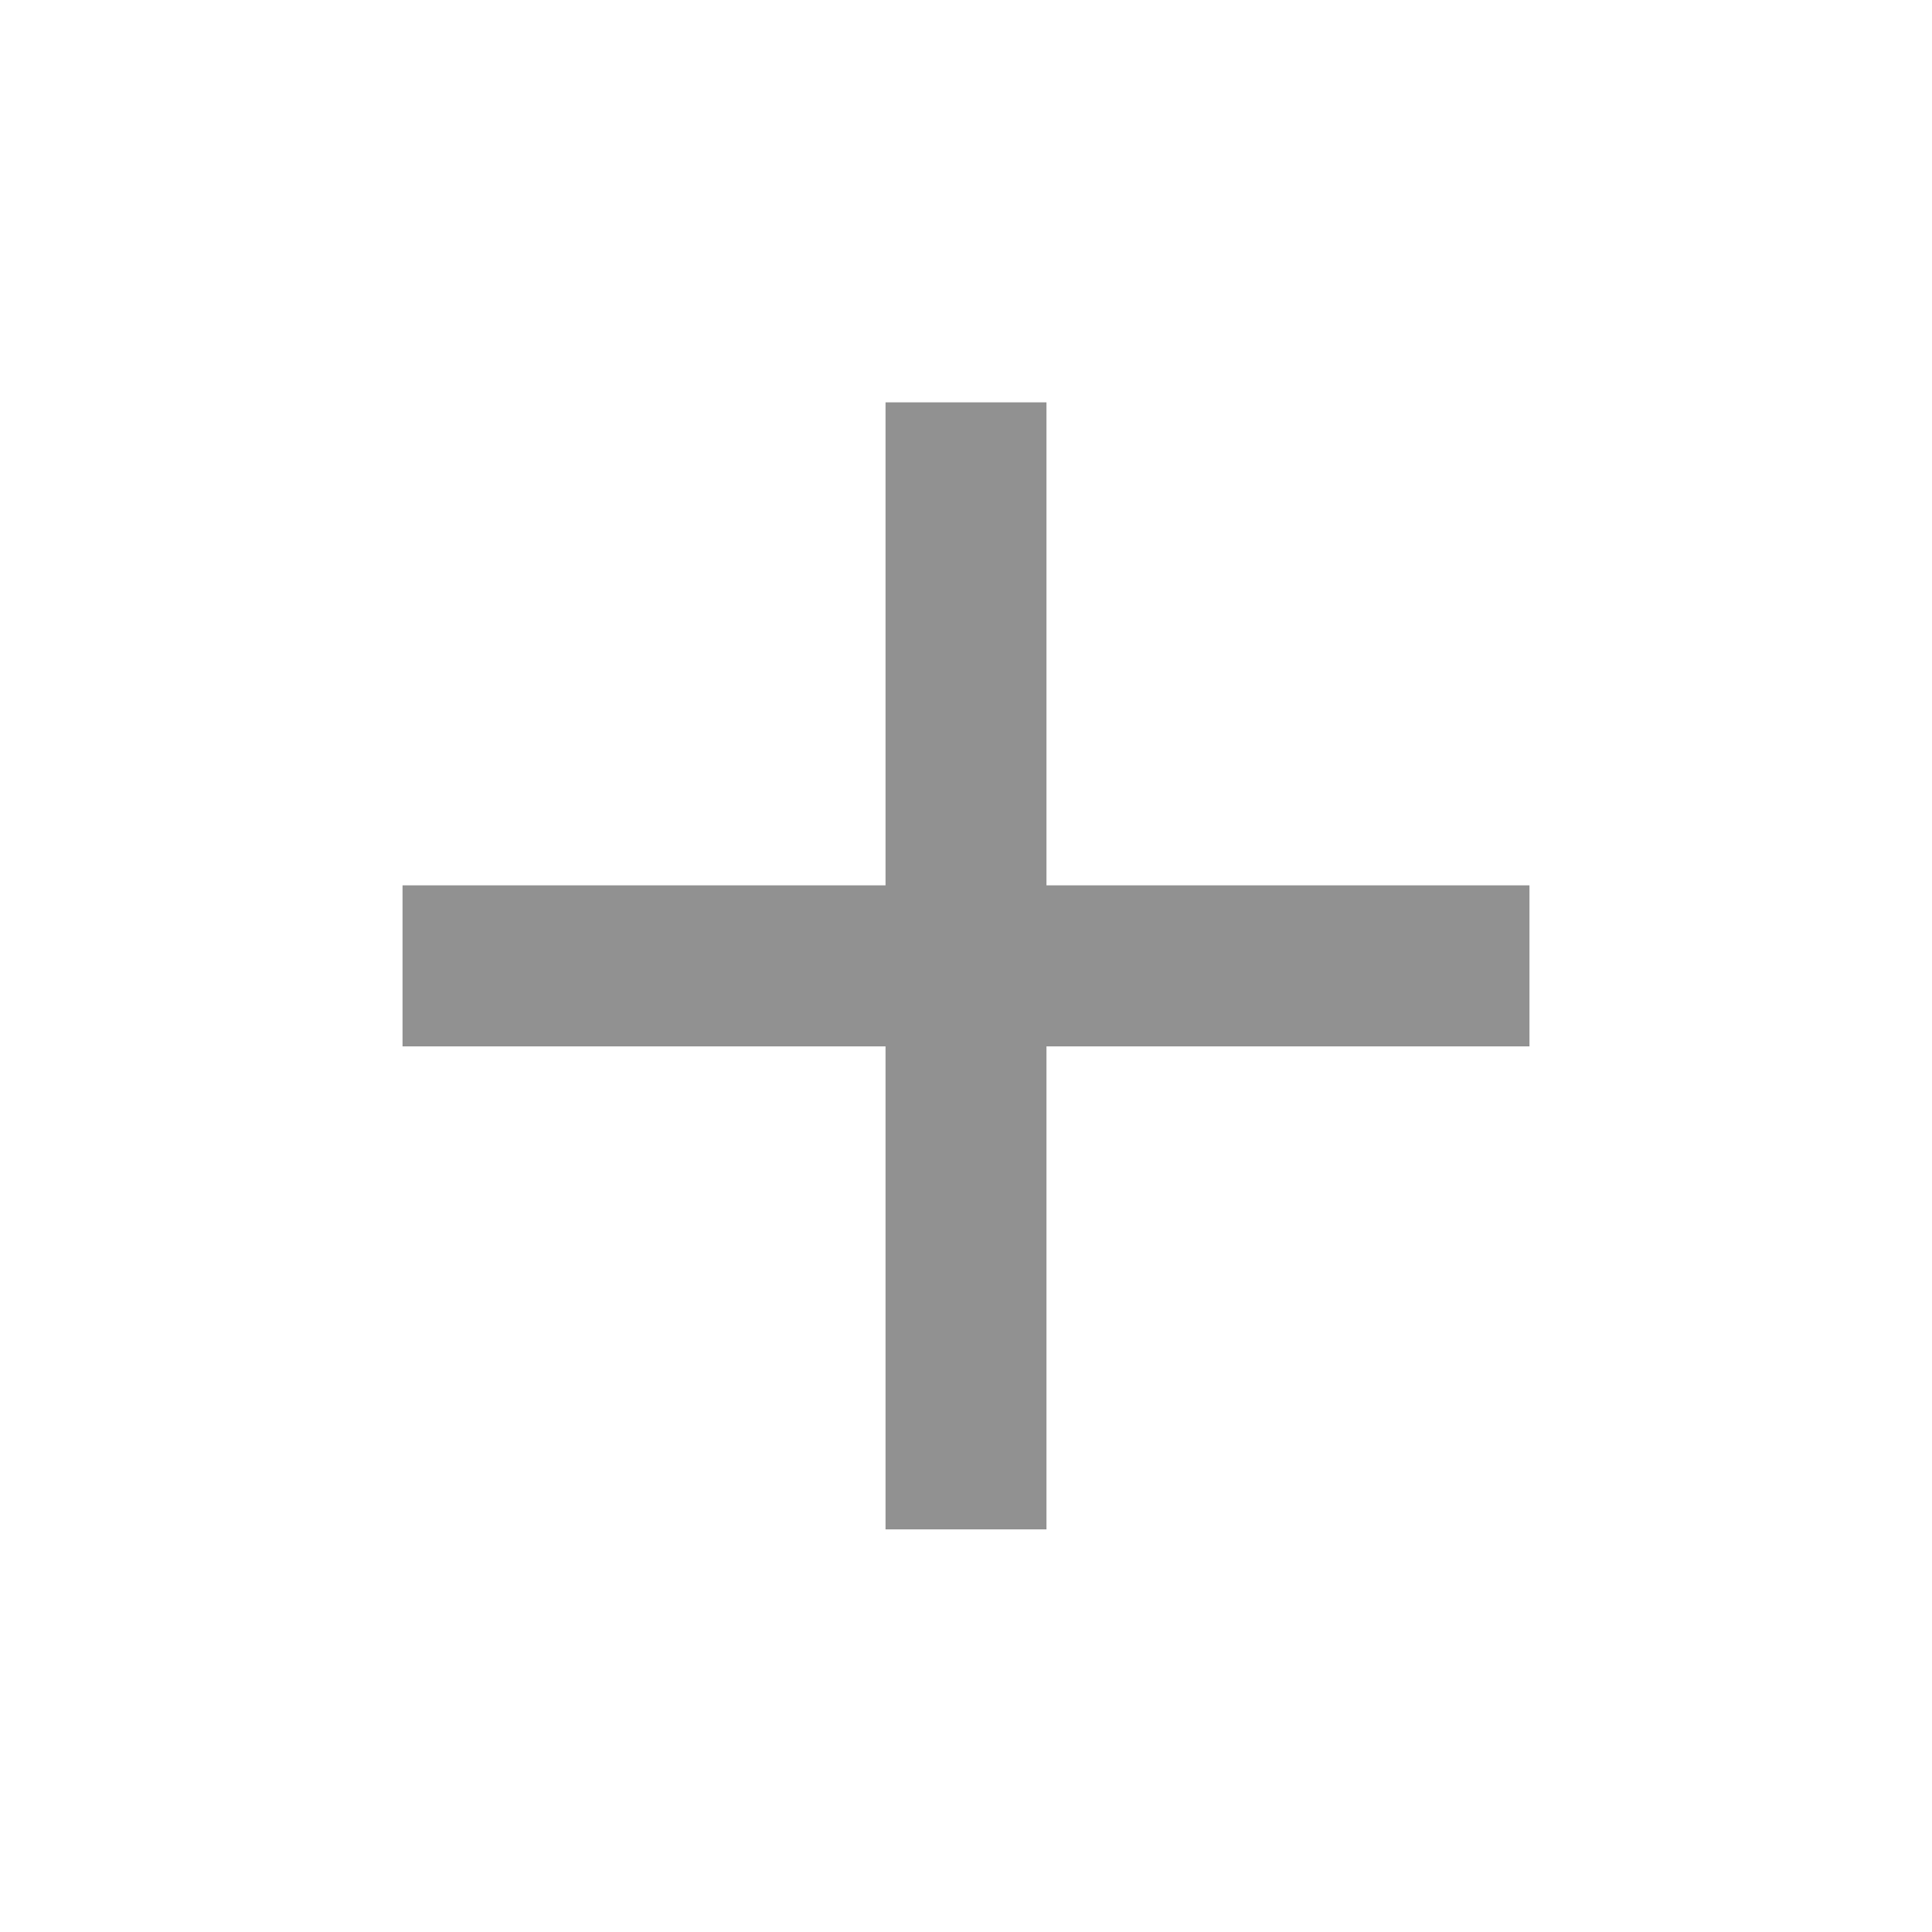
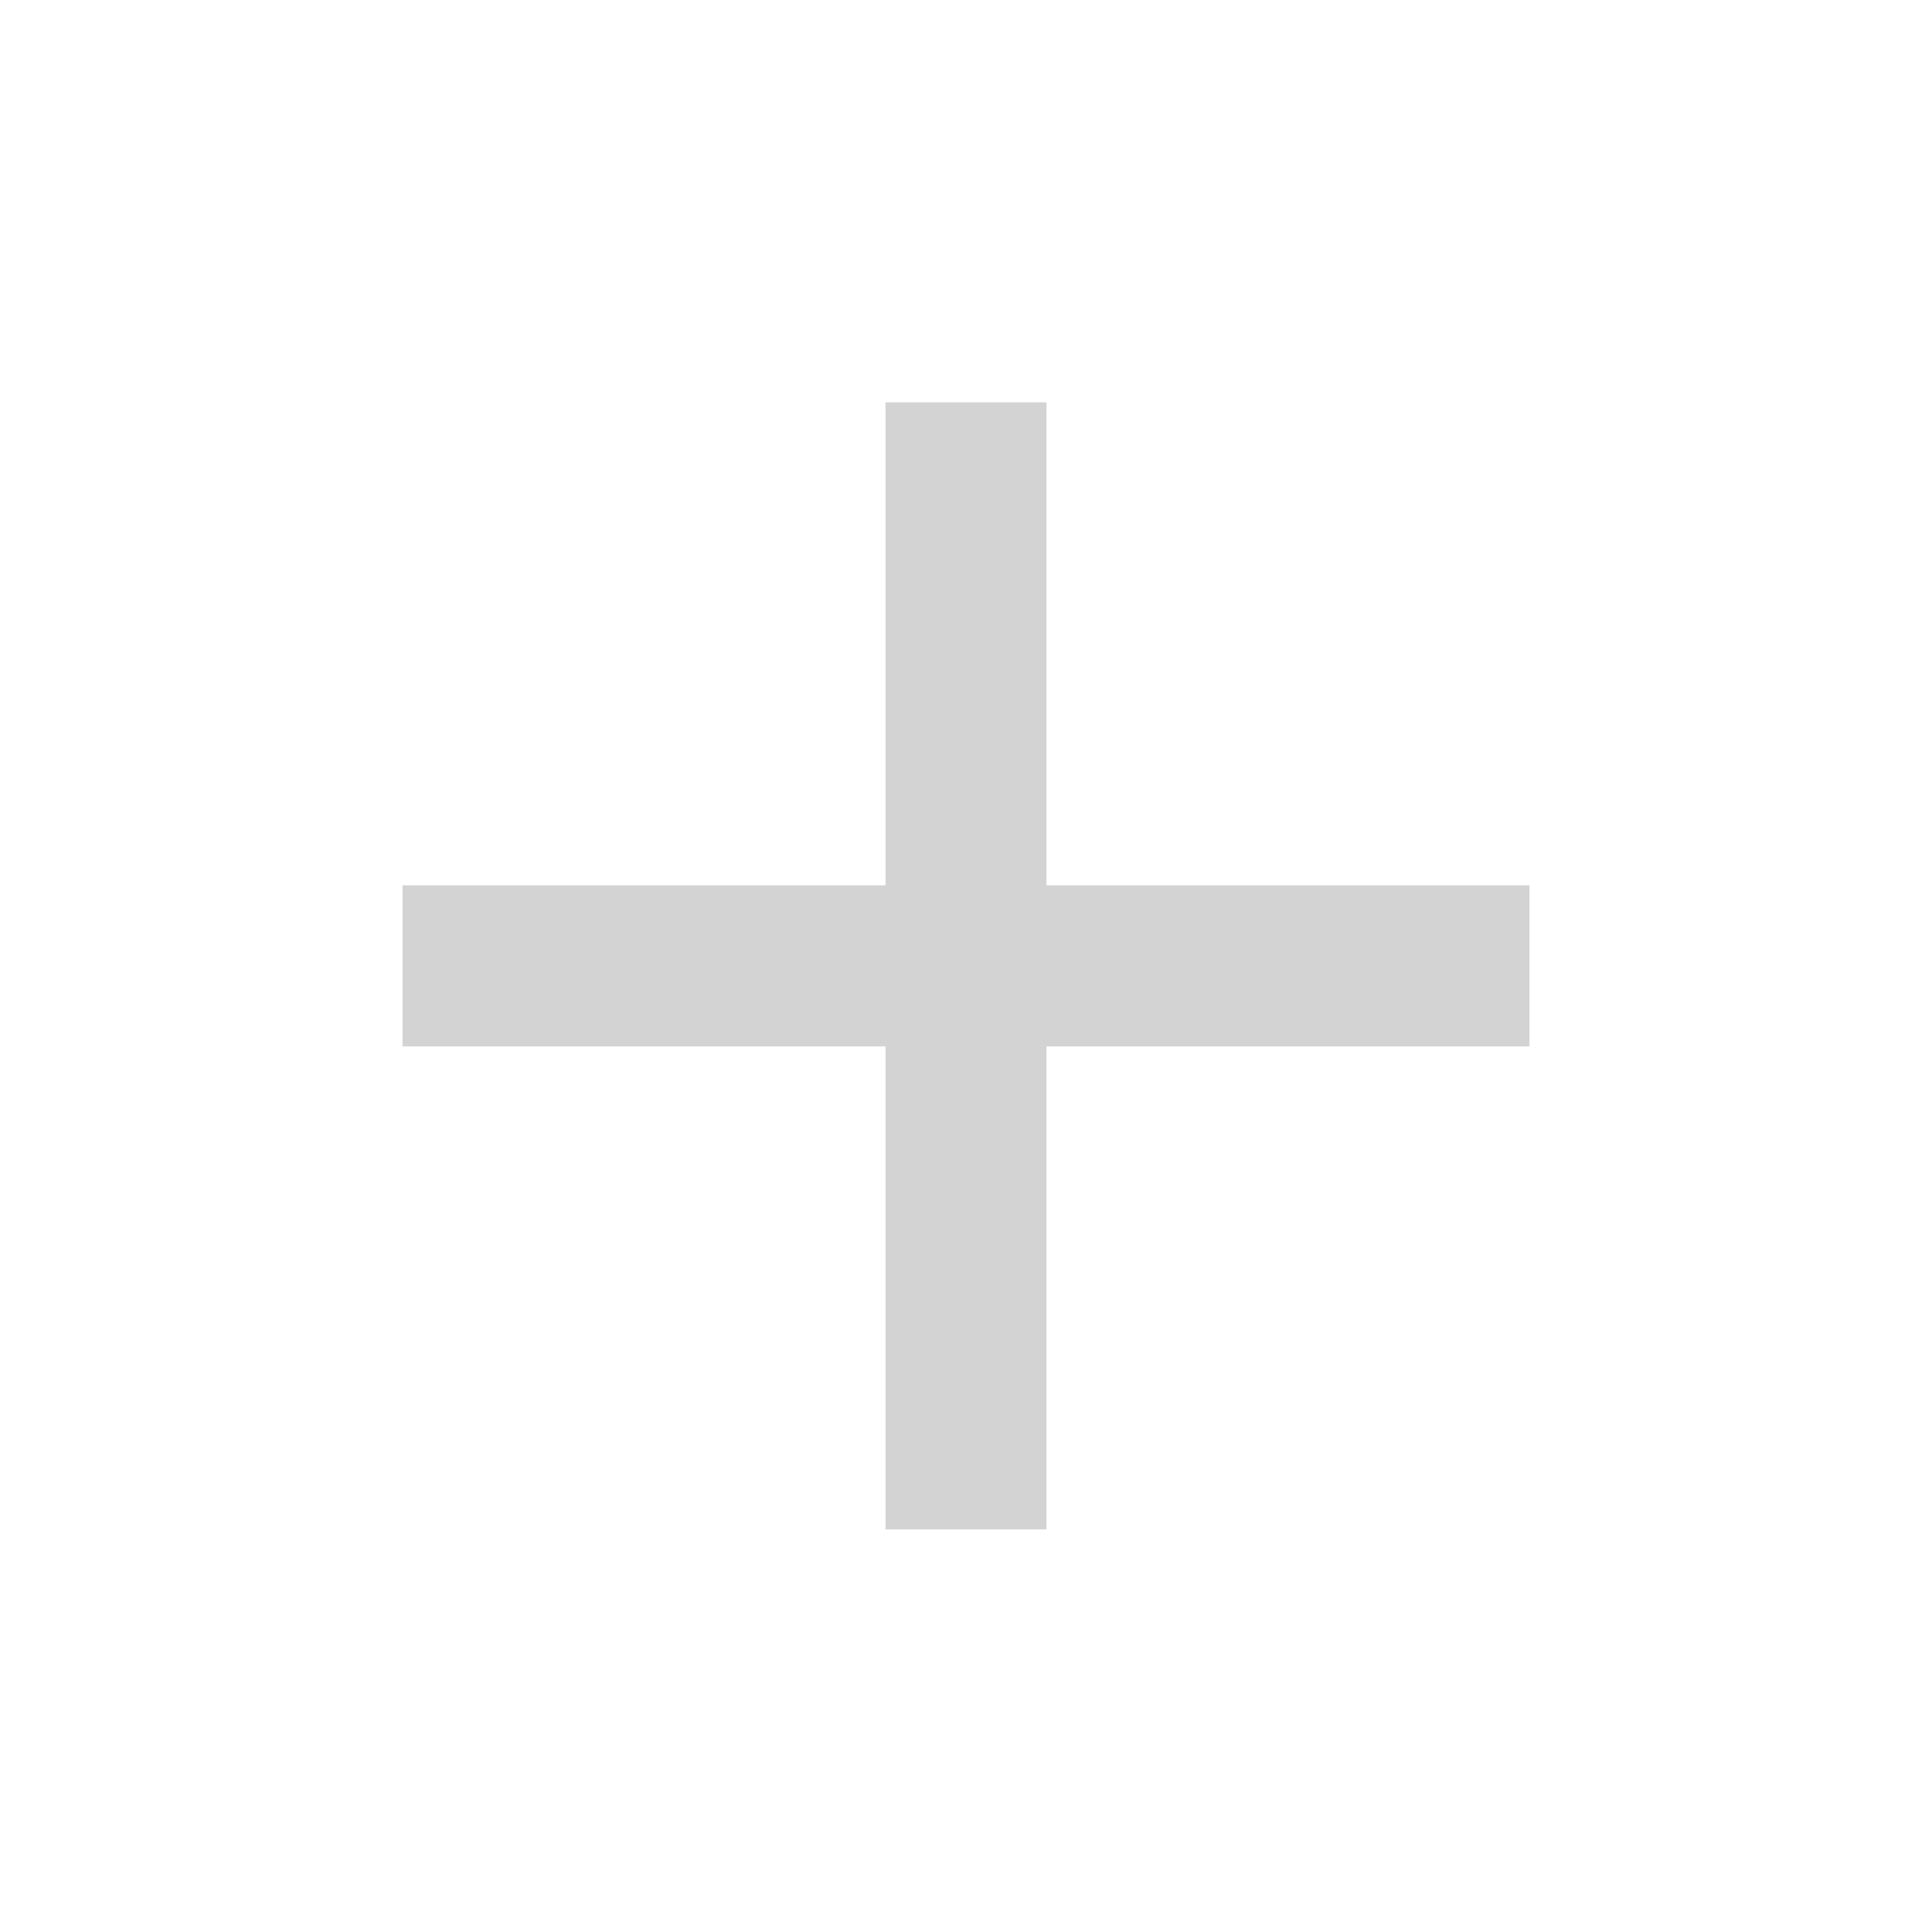
<svg xmlns="http://www.w3.org/2000/svg" width="20" height="20" viewBox="0 0 20 20" fill="none">
-   <path d="M15.833 10.832H10.833V15.832H9.167V10.832H4.167V9.165H9.167V4.165H10.833V9.165H15.833V10.832Z" fill="#919191" />
+   <path d="M15.833 10.832H10.833V15.832H9.167V10.832H4.167V9.165H9.167V4.165H10.833V9.165H15.833V10.832Z" fill="#d3d3d3" />
</svg>
